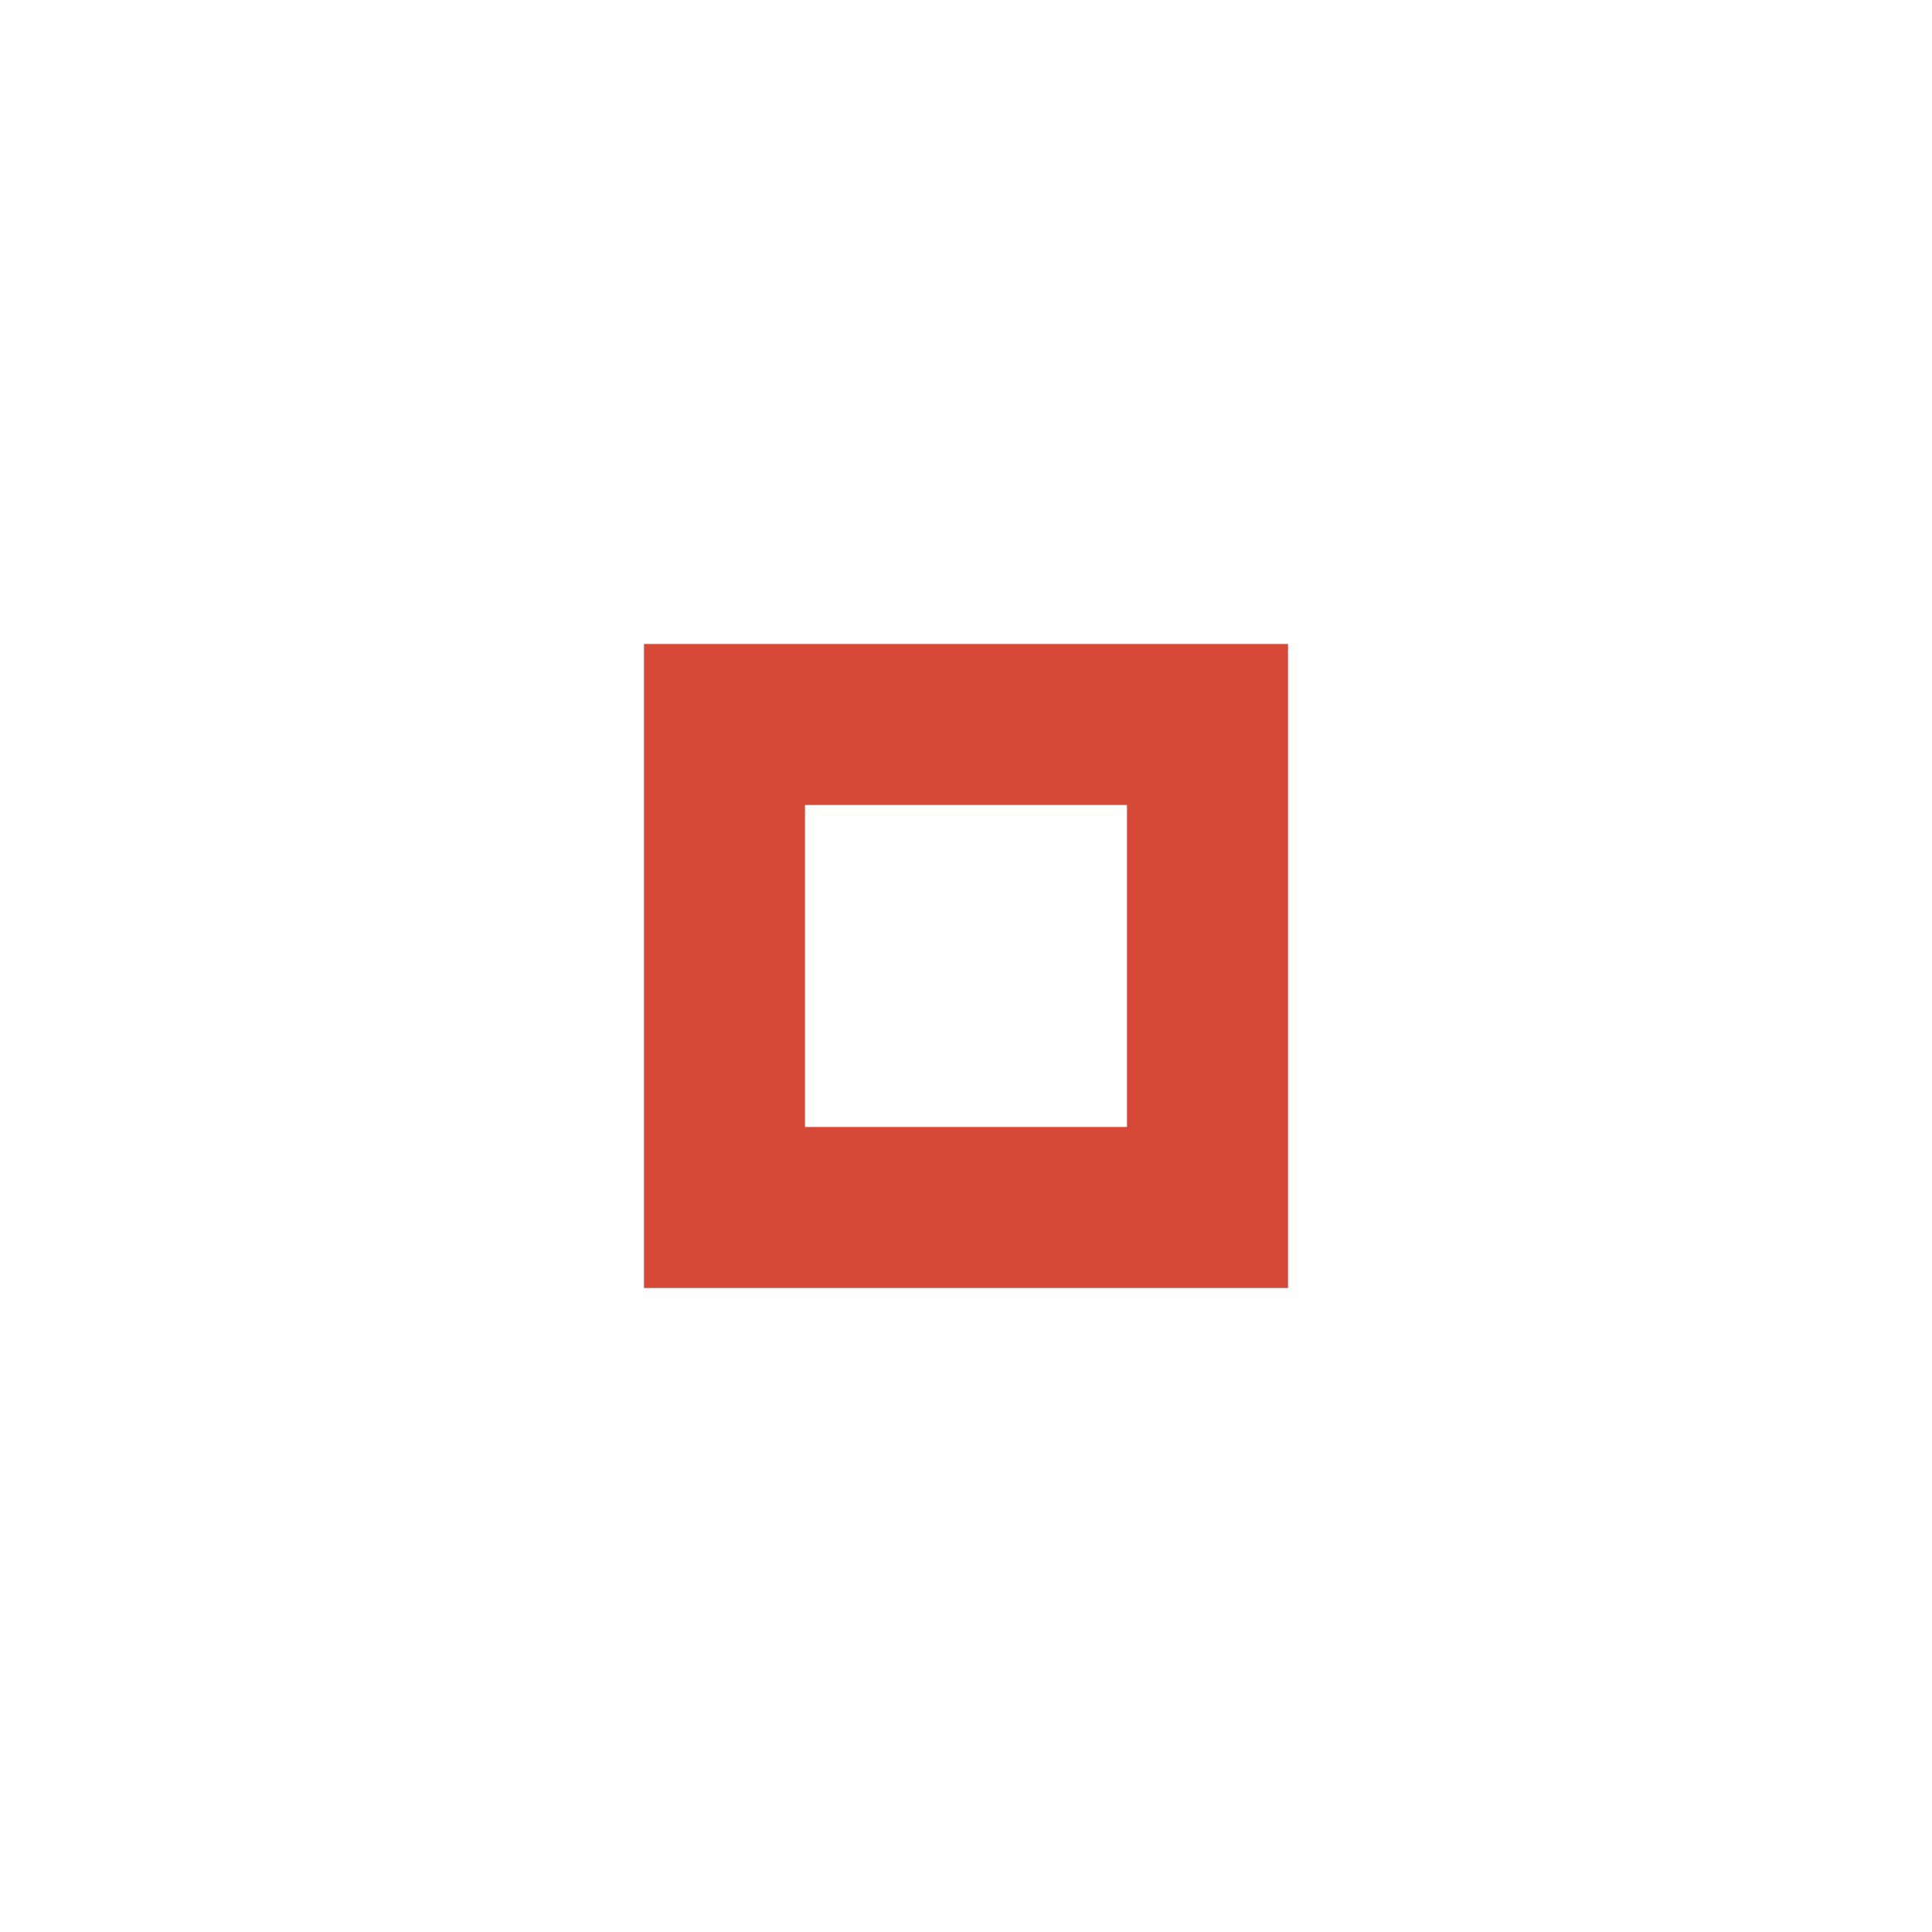
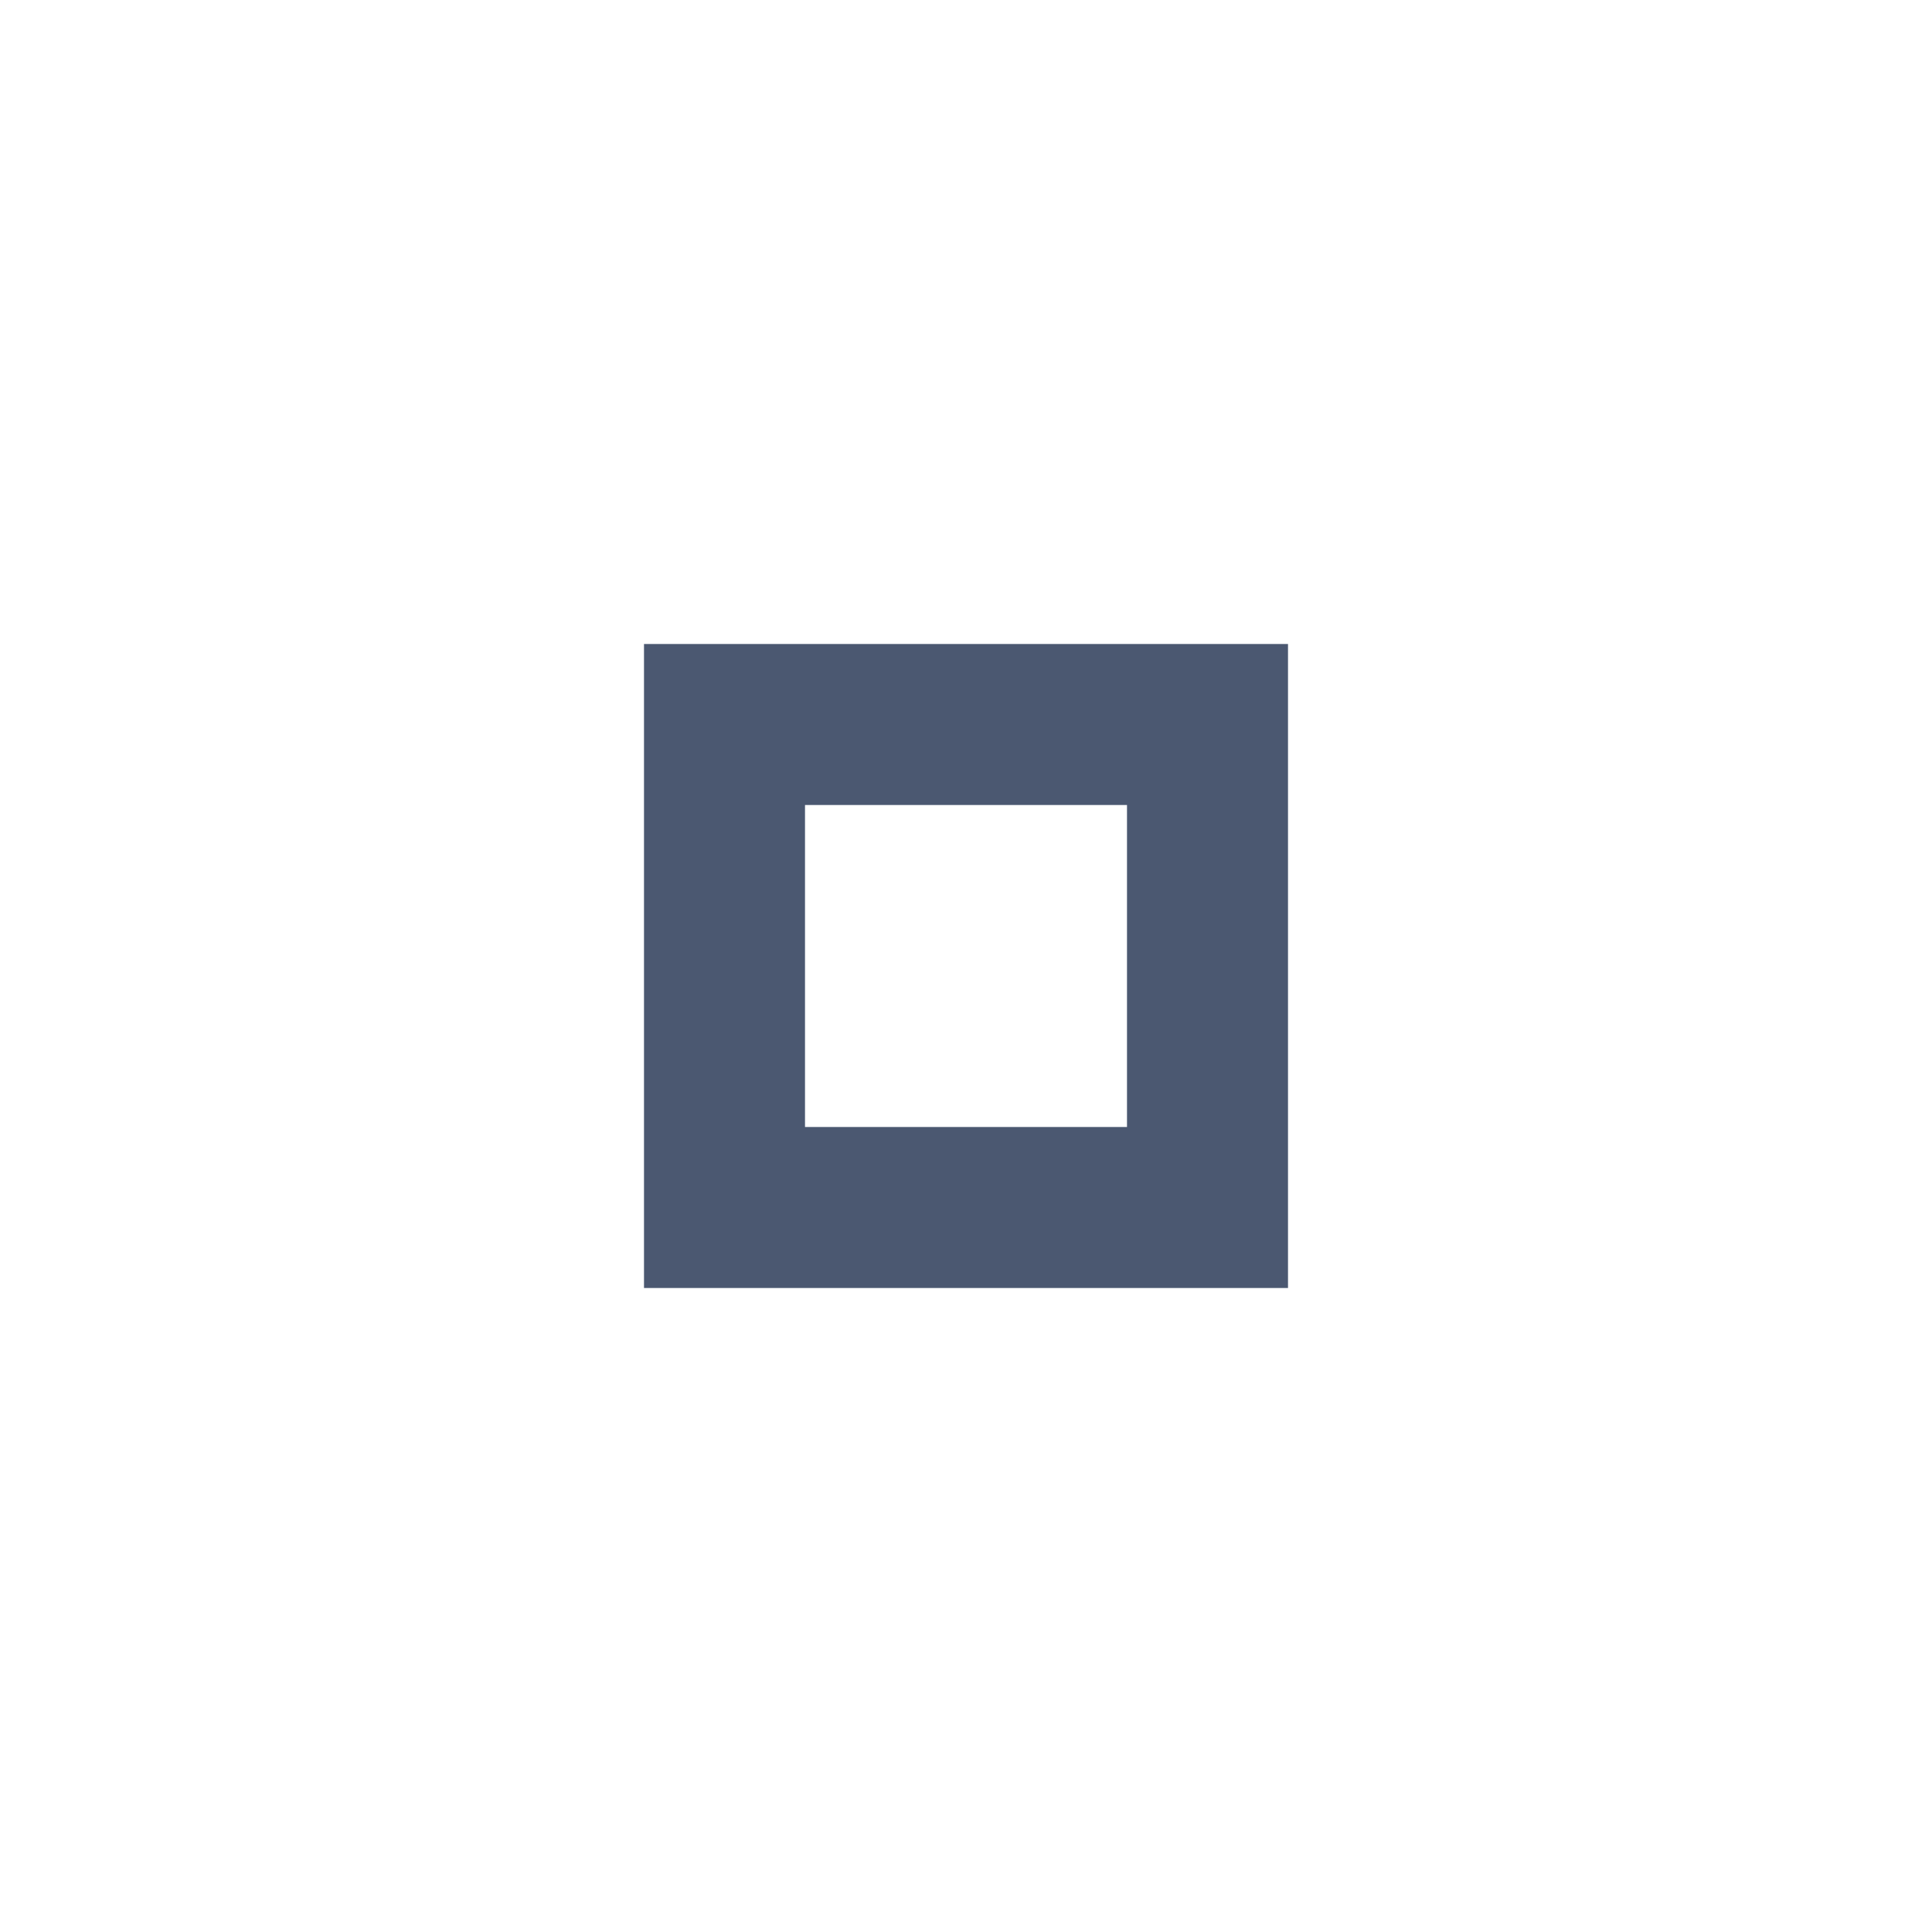
<svg xmlns="http://www.w3.org/2000/svg" version="1.1" x="0px" y="0px" width="24px" height="24px" viewBox="0 0 24 24" xml:space="preserve">
-   <path fill="#d64937" d="M14,14h-4v-4h4V14z M16,8H8v8h8V8z" />
+   <path fill="#4b5871" d="M14,14h-4v-4h4V14z M16,8H8v8h8V8z" />
</svg>
